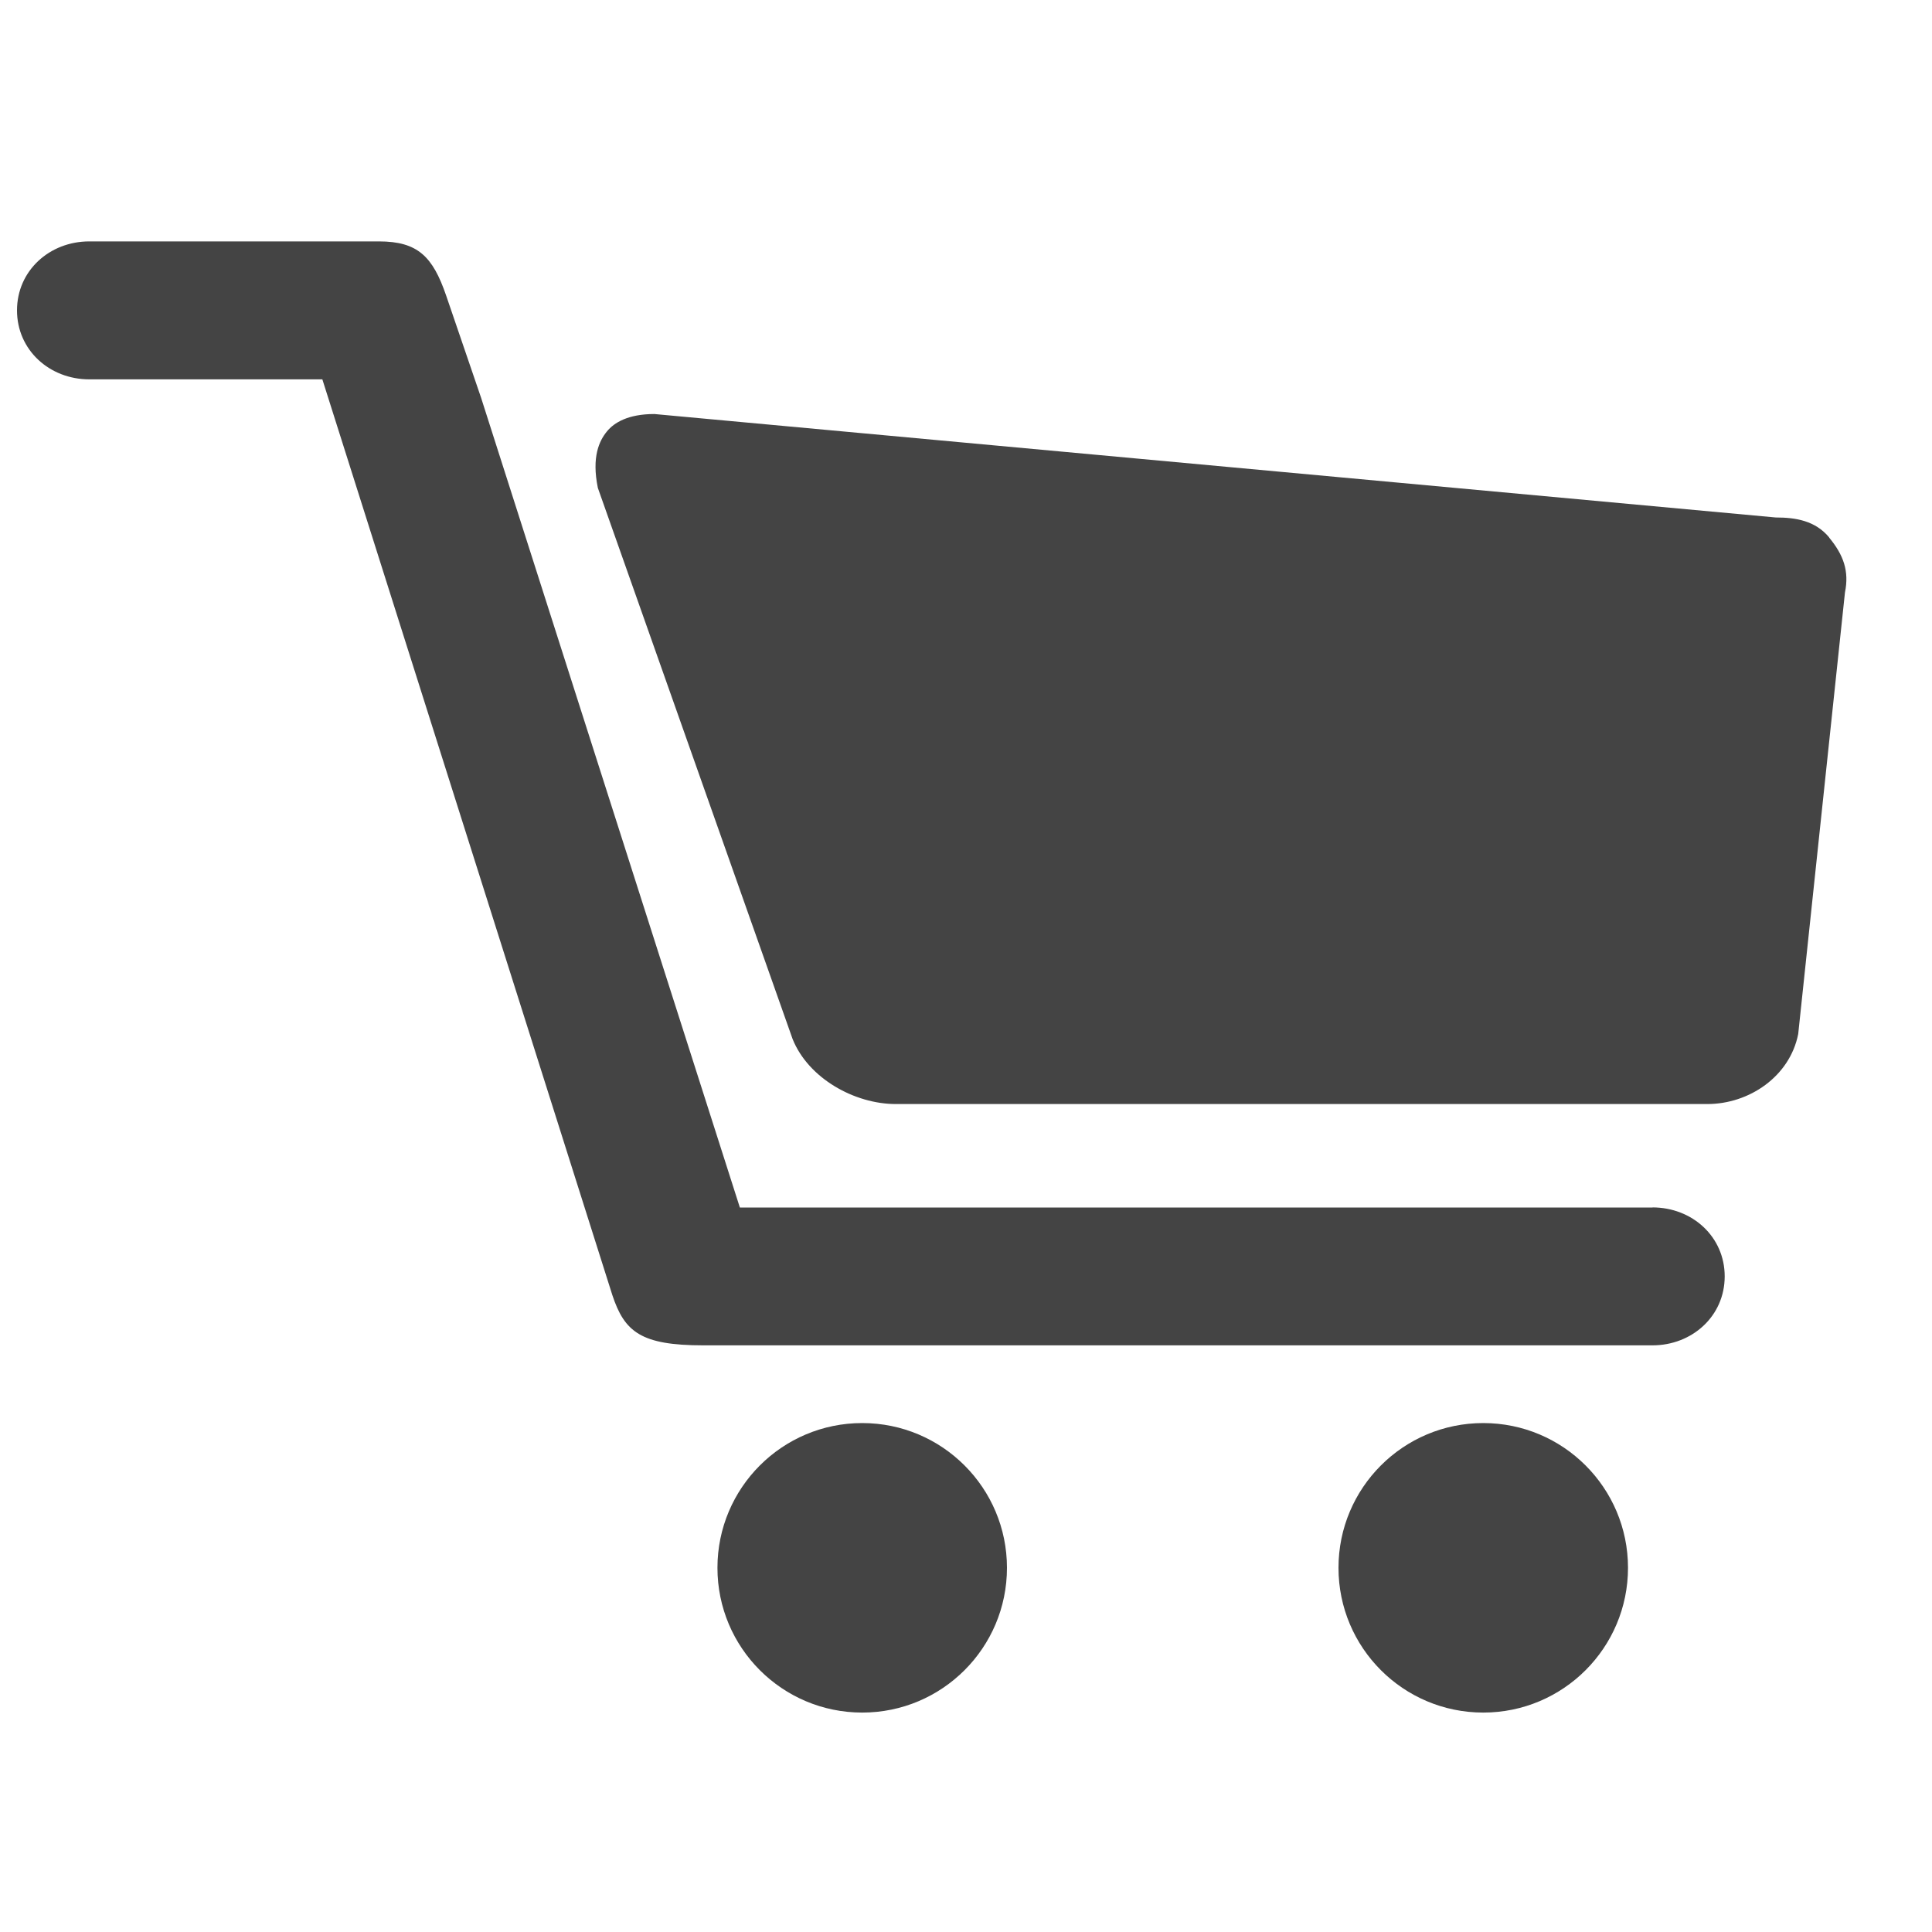
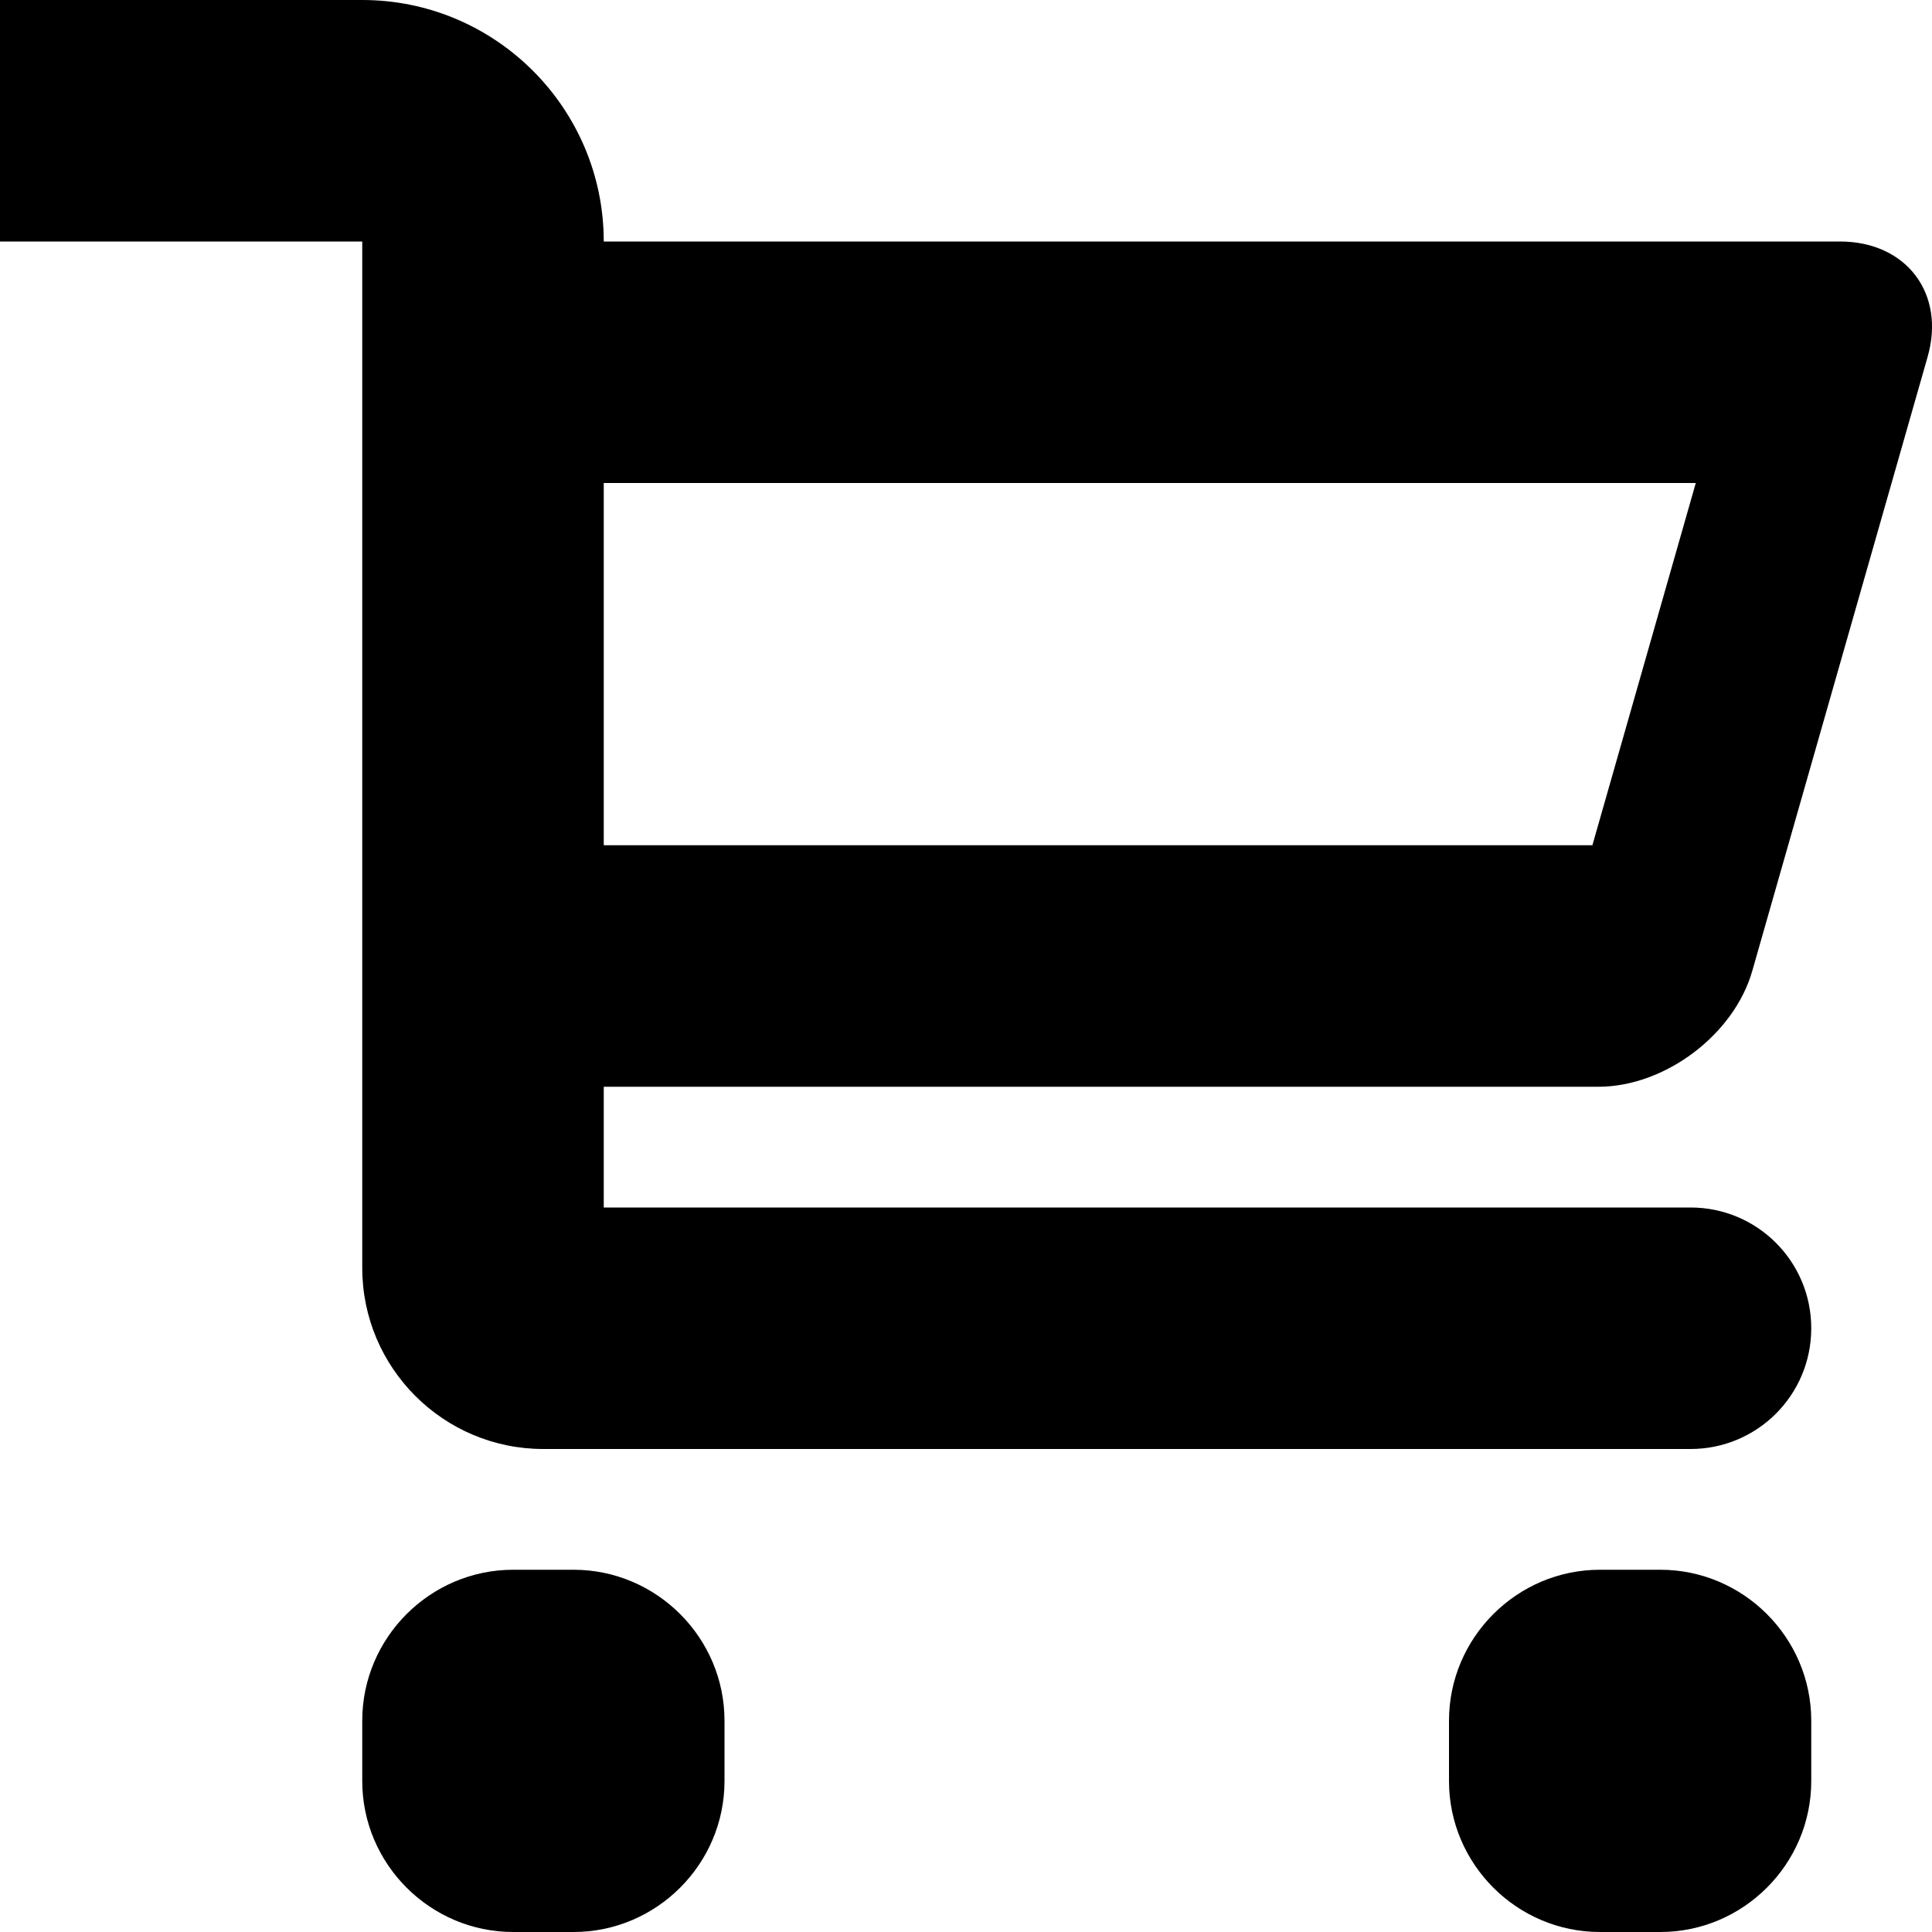
- <svg xmlns="http://www.w3.org/2000/svg" class="icon" width="20" height="20" viewBox="0 0 20 20">
-   <path fill="#444" d="M18.936 5.564c-.144-.175-.35-.207-.55-.207h-.003L6.774 4.286c-.272 0-.417.089-.491.18-.079.096-.16.263-.094.585l2.016 5.705c.163.407.642.673 1.068.673h8.401c.433 0 .854-.285.941-.725l.484-4.571c.045-.221-.015-.388-.163-.567z" />
-   <path fill="#444" d="M17.107 12.5H7.659L4.98 4.117l-.362-1.059c-.138-.401-.292-.559-.695-.559H.924c-.411 0-.748.303-.748.714s.337.714.748.714h2.413l3.002 9.48c.126.38.295.52.942.52h9.825c.411 0 .748-.303.748-.714s-.336-.714-.748-.714zM10.424 16.23a1.498 1.498 0 1 1-2.997 0 1.498 1.498 0 0 1 2.997 0zM16.853 16.23a1.498 1.498 0 1 1-2.997 0 1.498 1.498 0 0 1 2.997 0z" />
+ <svg xmlns="http://www.w3.org/2000/svg" width="10.4px" height="10.4px" viewBox="0 0 512 512" fill="">
+   <path d="M423.6 288c17.6 0 36-13.8 40.8-30.8l46.4-162.5C515.7 77.8 505.2 64 487.6 64L160 64c0-35.3-28.7-64-64-64L0 0l0 64 96 0 0 272c0 26.5 21.5 48 48 48l304 0c17.7 0 32-14.3 32-32s-14.3-32-32-32L160 320l0-32L423.6 288zM160 128l289.4 0 -27.4 96L160 224 160 128zM192 472c0 22-18 40-40 40l-16 0c-22 0-40-18-40-40l0-16c0-22 18-40 40-40l16 0c22 0 40 18 40 40L192 472zM480 472c0 22-18 40-40 40l-16 0c-22 0-40-18-40-40l0-16c0-22 18-40 40-40l16 0c22 0 40 18 40 40L480 472z" />
</svg>
